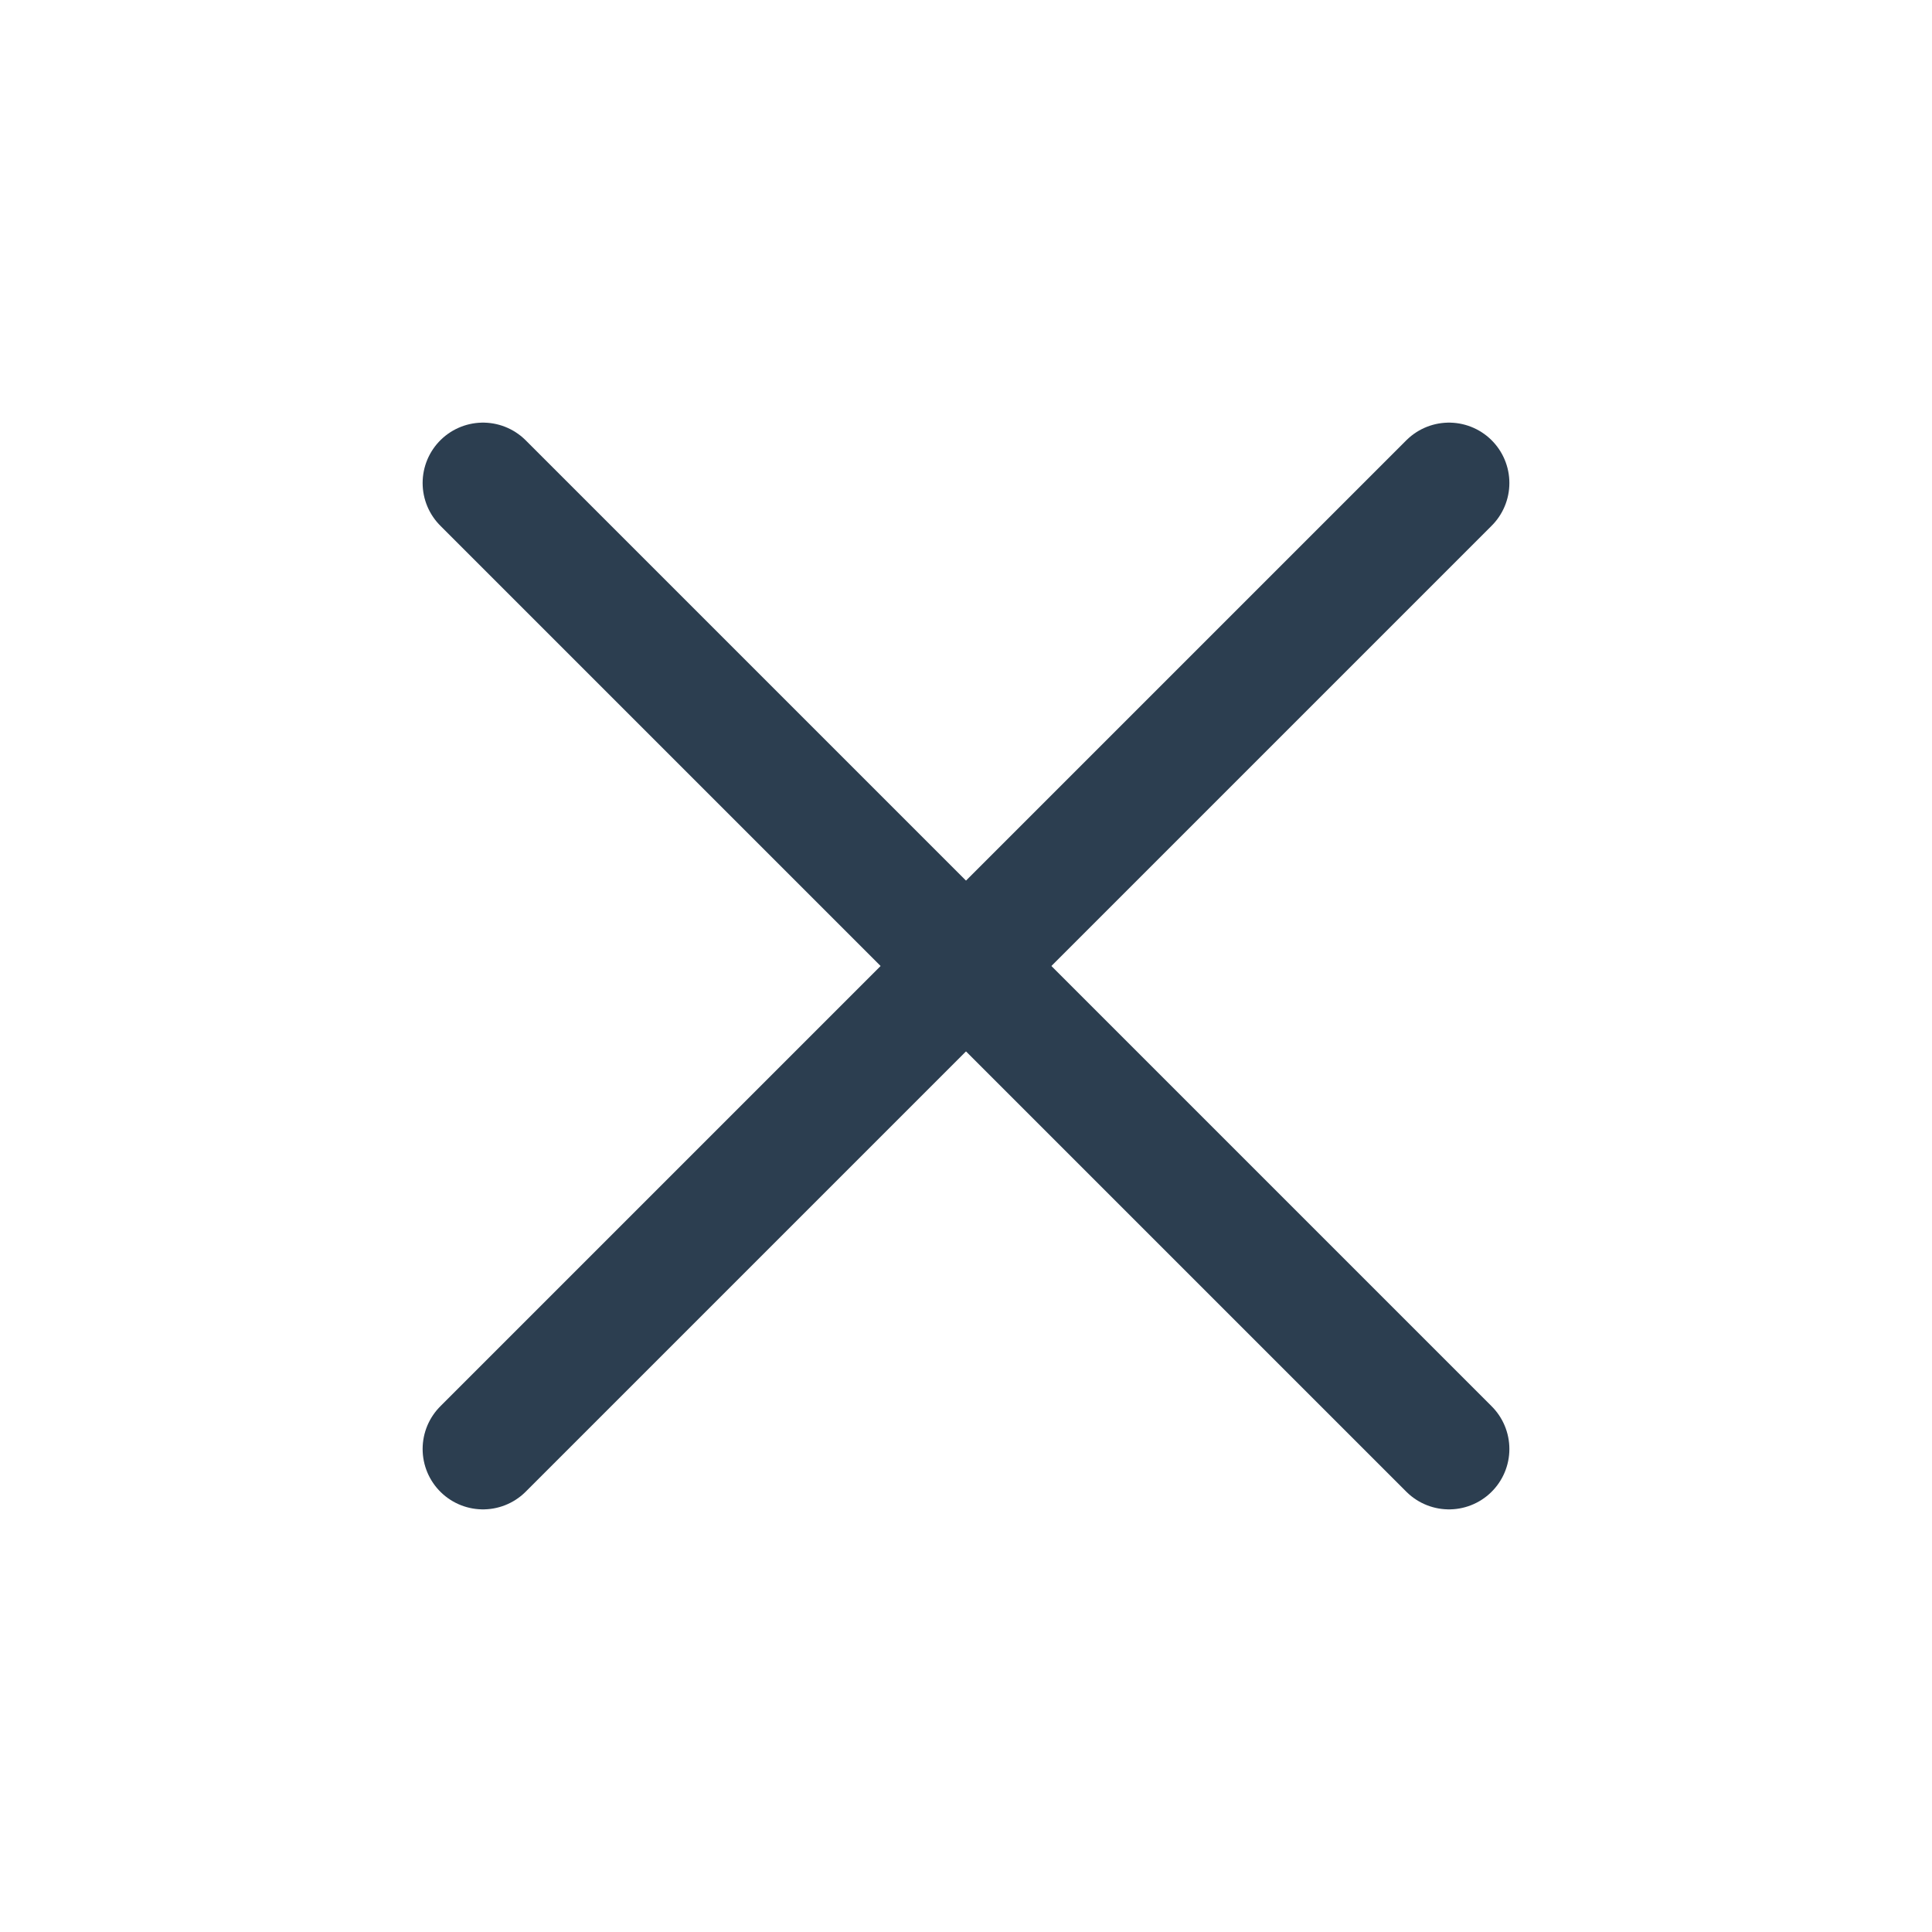
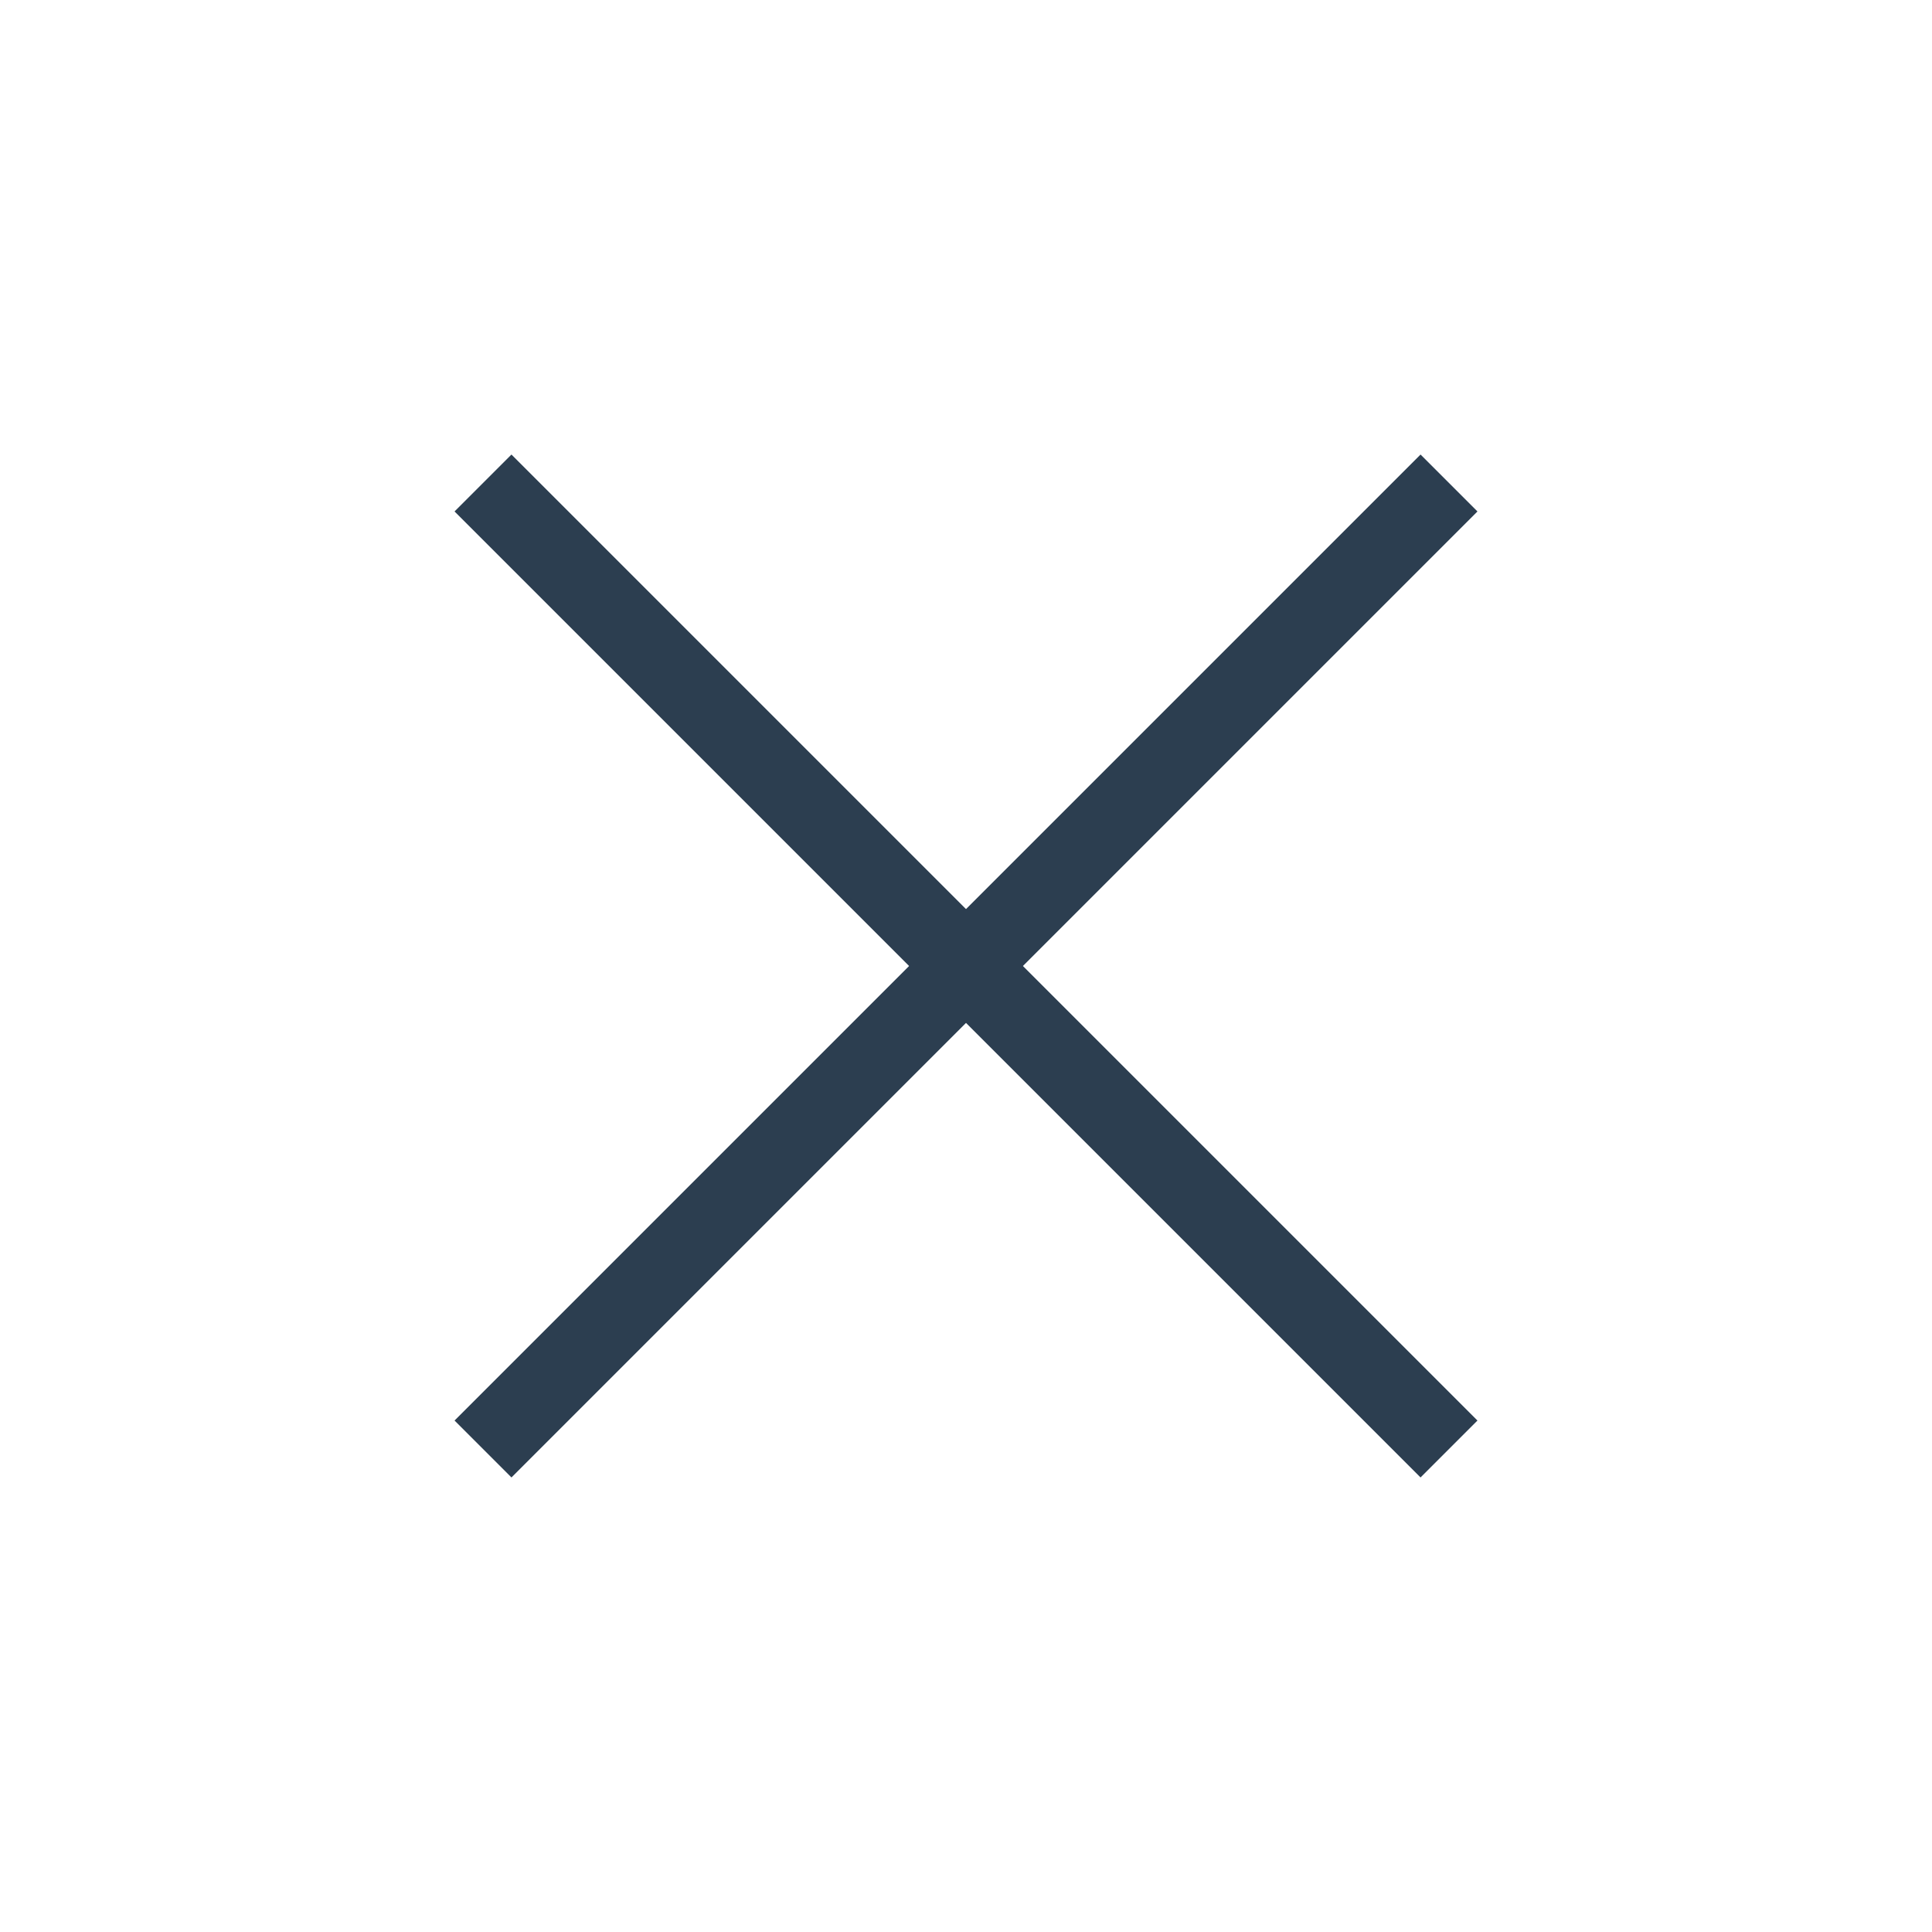
- <svg xmlns="http://www.w3.org/2000/svg" class="icon icon-tabler icon-tabler-x" width="44" height="44" viewBox="0 0 24 24" stroke-width="1.5" stroke="#2c3e50" fill="none" stroke-linecap="round" stroke-linejoin="round">
+ <svg xmlns="http://www.w3.org/2000/svg" strokeLinejoin="round" strokeLinecap="round" clipRule="evenodd" fillRule="evenodd" class="icon icon-tabler icon-tabler-x" width="44" height="44" viewBox="0 0 24 24" strokeWidth="1.5" stroke="#2c3e50" fill="none">
  <path stroke="none" d="M0 0h24v24H0z" fill="none" />
  <path d="M18 6l-12 12" />
  <path d="M6 6l12 12" />
</svg>
